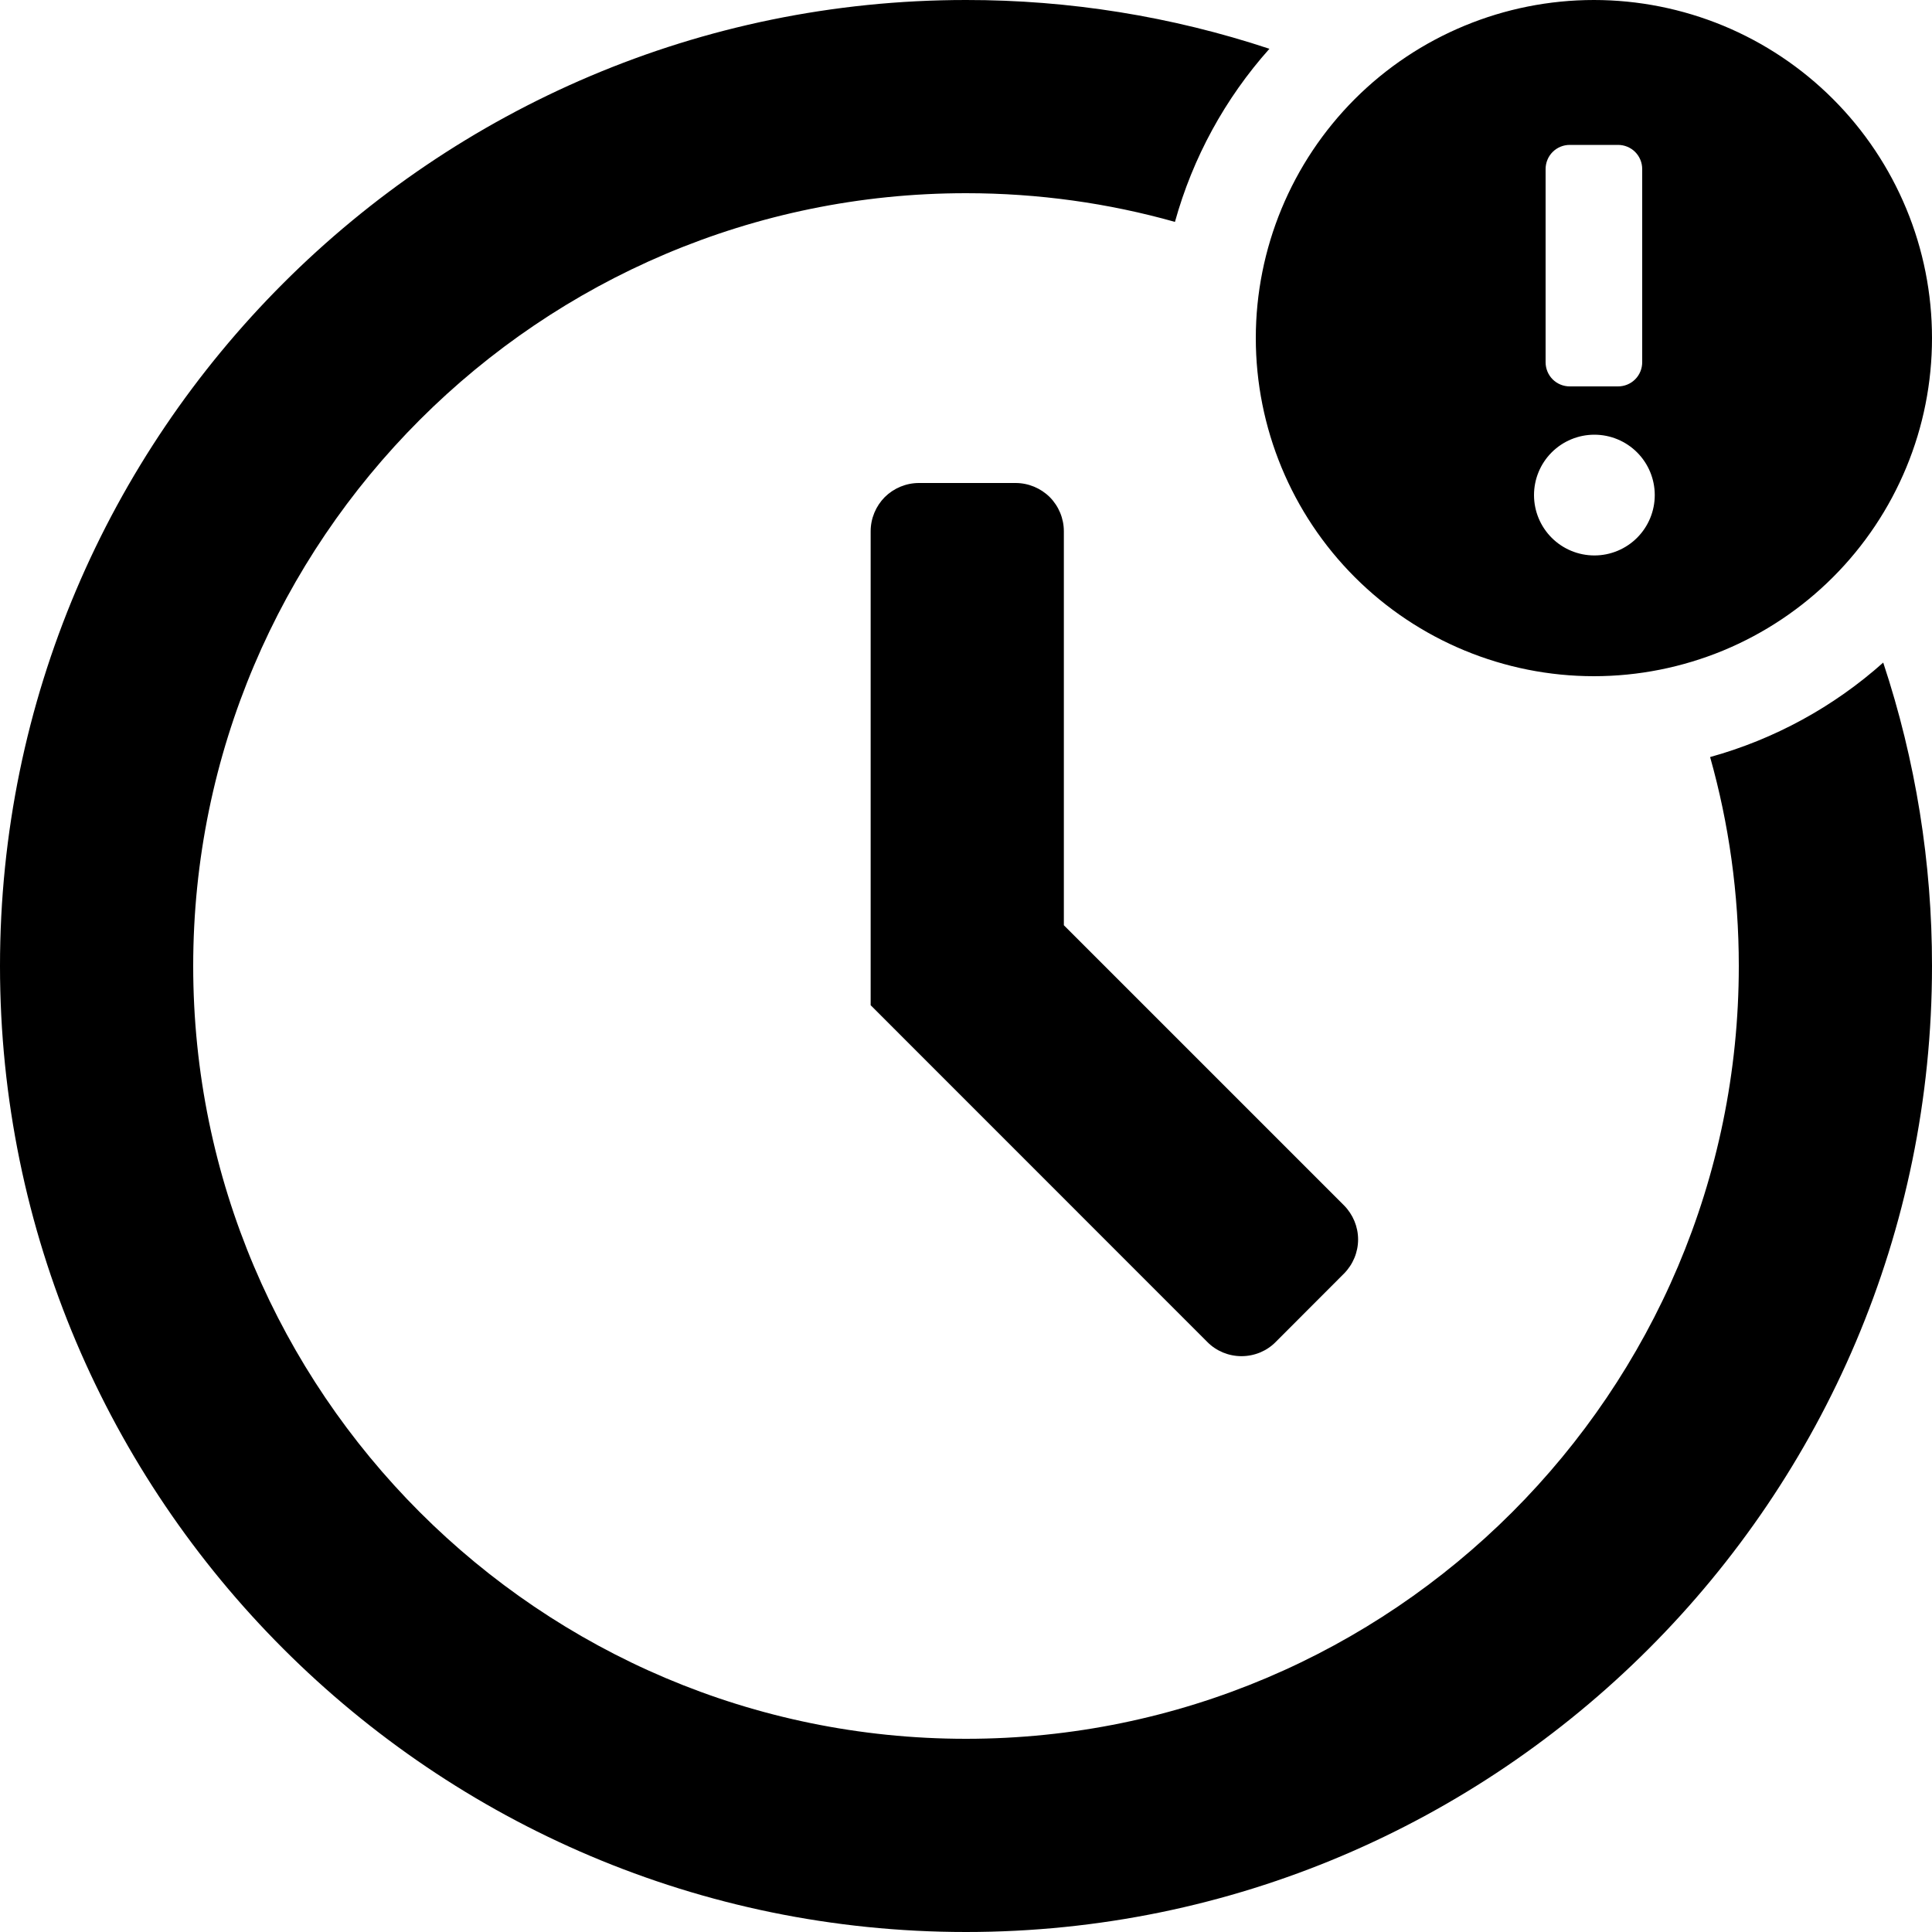
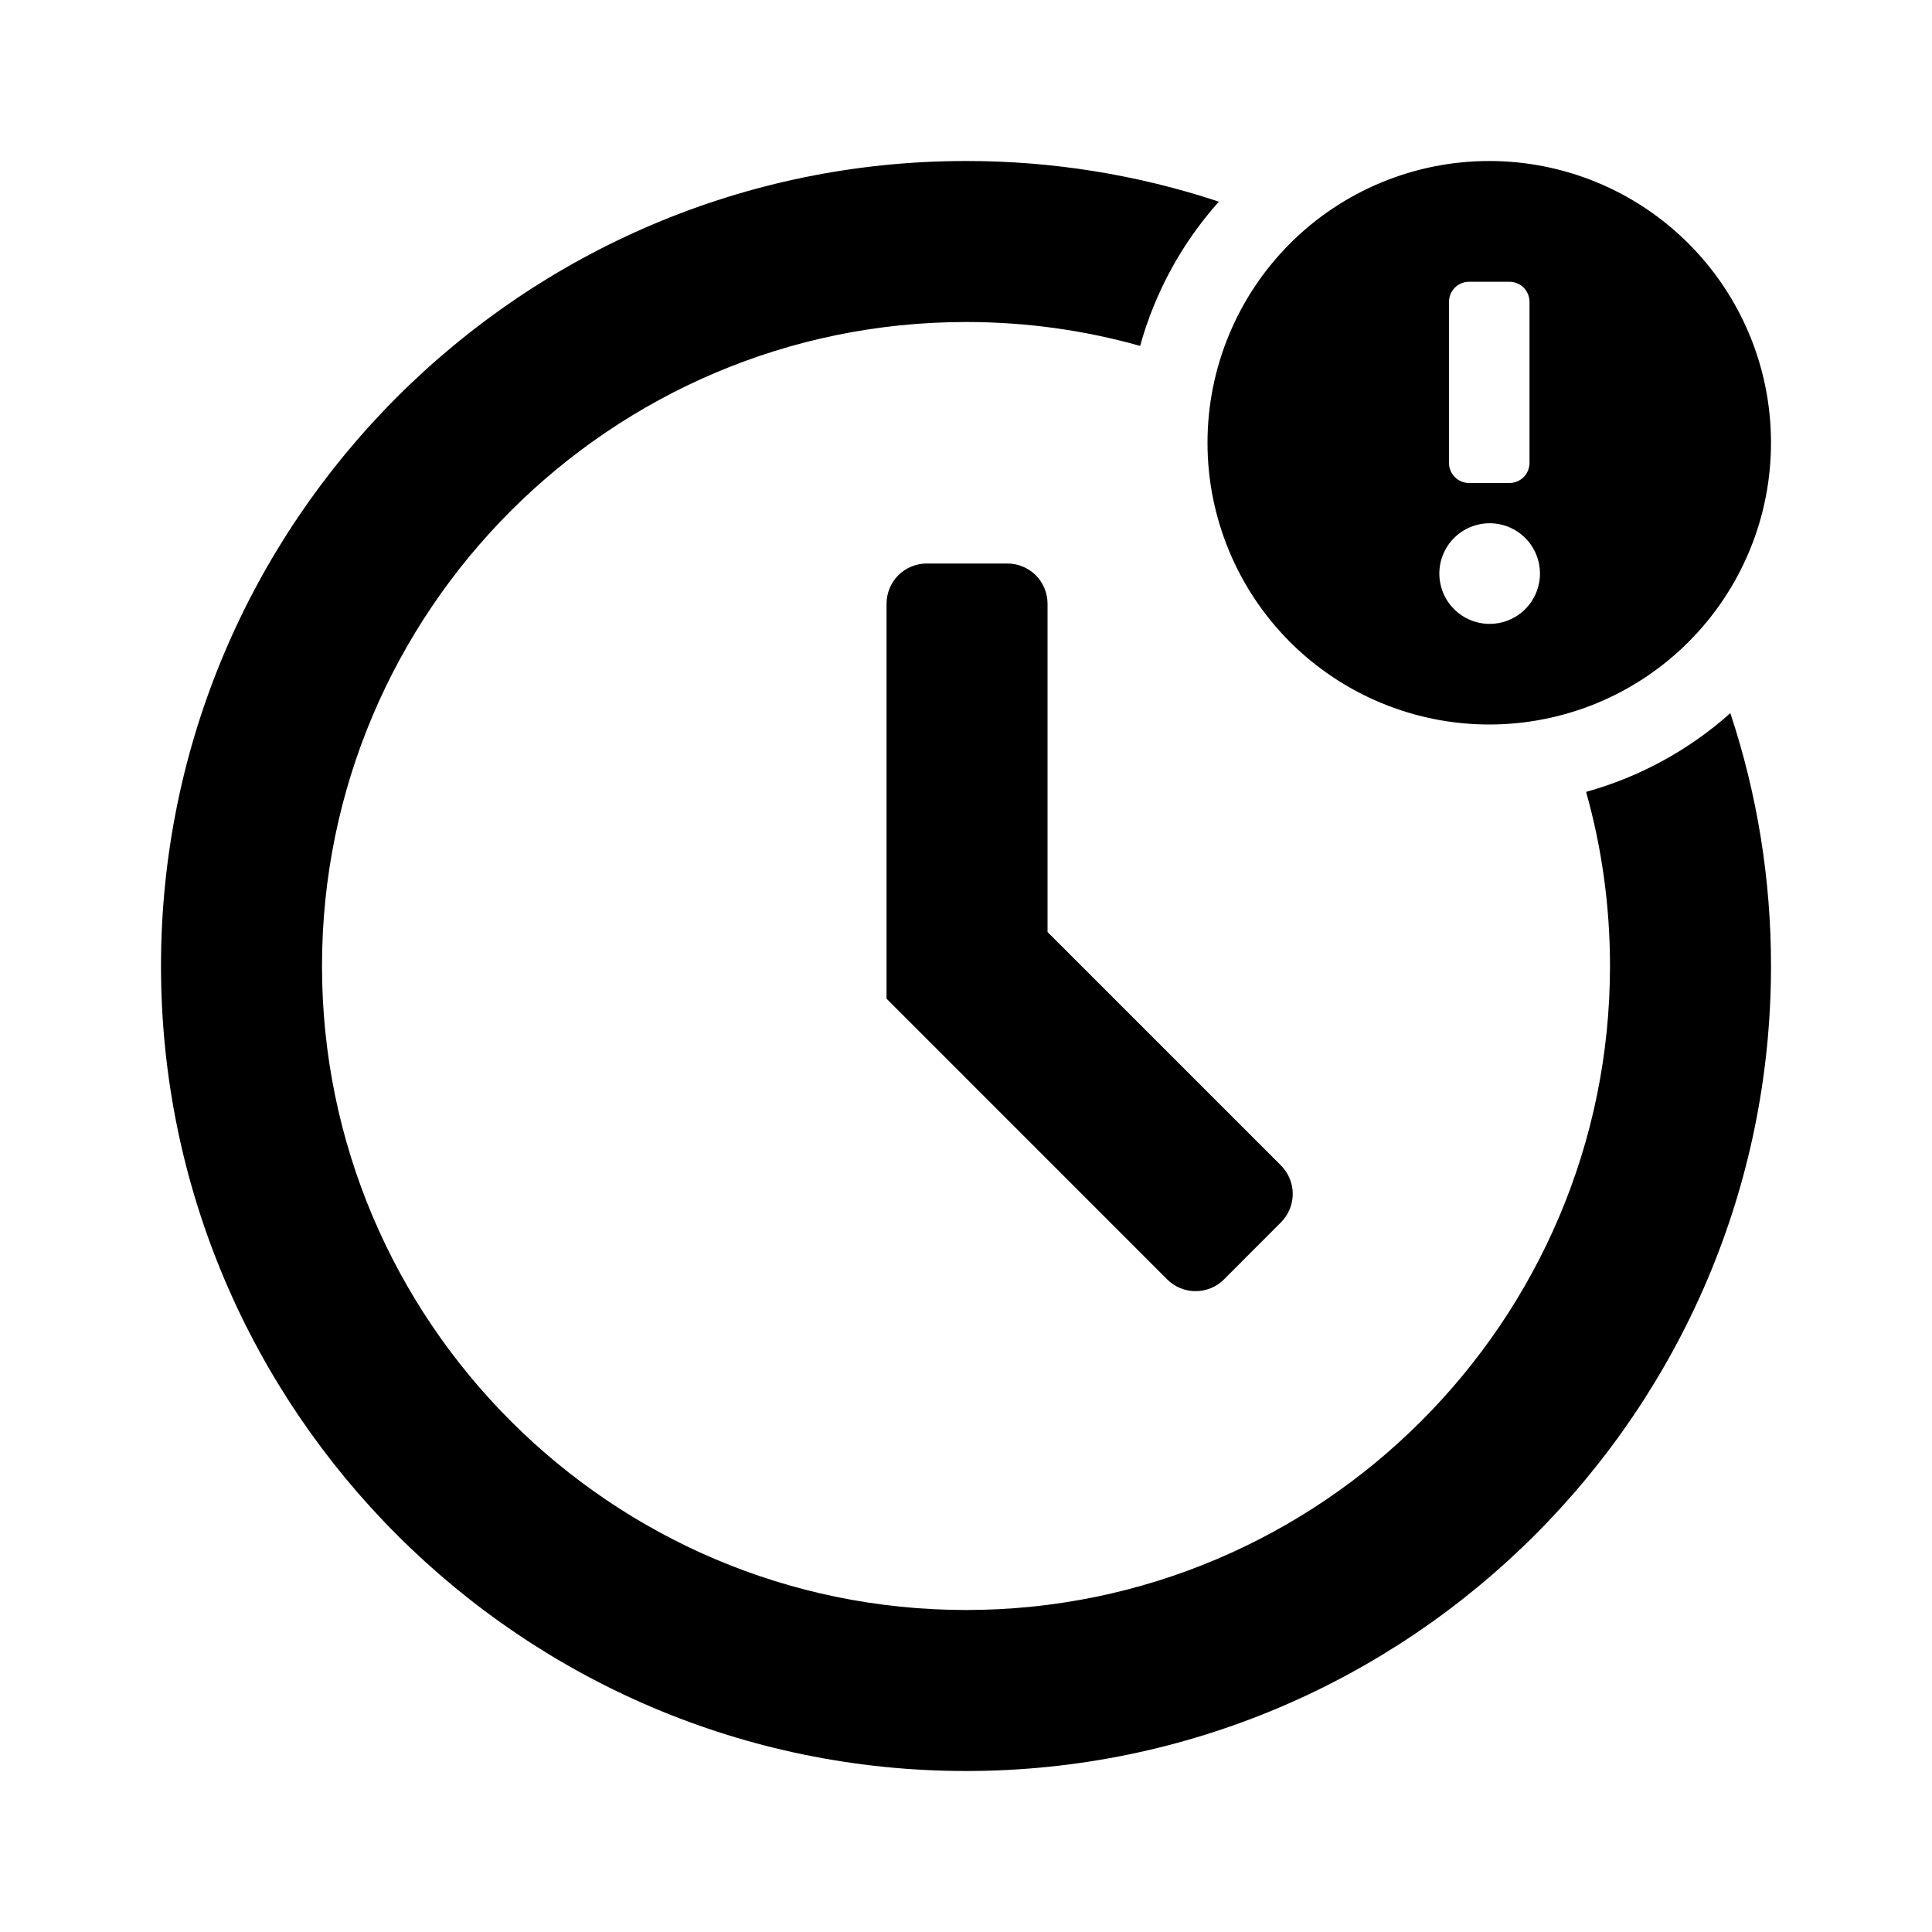
- <svg xmlns="http://www.w3.org/2000/svg" viewBox="0 0 20 20">
-   <path fill-rule="evenodd" clip-rule="evenodd" d="M17.703 7.837C17.897 8.525 18 9.251 18 10C18 14.411 14.411 18 10 18C5.589 18 2 14.411 2 10C2 5.589 5.589 2 10 2C10.75 2 11.475 2.103 12.163 2.297C12.347 1.633 12.682 1.019 13.141 0.505C12.128 0.169 11.067 -0.001 10 4.78197e-06C4.486 4.78197e-06 0 4.486 0 10C0 15.514 4.486 20 10 20C15.514 20 20 15.514 20 10C20.001 8.933 19.831 7.872 19.495 6.859C18.981 7.318 18.367 7.653 17.703 7.837ZM16.5 7C16.96 7 17.415 6.909 17.839 6.734C18.264 6.558 18.65 6.3 18.975 5.975C19.3 5.65 19.558 5.264 19.734 4.839C19.91 4.415 20 3.96 20 3.5C20 3.04 19.91 2.585 19.734 2.161C19.558 1.736 19.3 1.35 18.975 1.025C18.65 0.7 18.264 0.442 17.839 0.266C17.415 0.091 16.96 4.77512e-06 16.5 4.78197e-06C15.572 4.7958e-06 14.681 0.369 14.025 1.025C13.369 1.682 13 2.572 13 3.5C13 4.428 13.369 5.319 14.025 5.975C14.681 6.631 15.572 7 16.5 7ZM9.513 5H10.513C10.646 5 10.773 5.053 10.867 5.146C10.96 5.24 11.013 5.367 11.013 5.5V9.578L13.913 12.478C14.006 12.572 14.059 12.699 14.059 12.831C14.059 12.963 14.006 13.09 13.913 13.184L13.206 13.892C13.16 13.939 13.104 13.976 13.044 14.001C12.983 14.026 12.918 14.039 12.852 14.039C12.786 14.039 12.721 14.026 12.66 14.001C12.6 13.976 12.544 13.939 12.498 13.892L9.013 10.406V5.5C9.013 5.367 9.066 5.24 9.159 5.146C9.253 5.053 9.38 5 9.513 5ZM16 1.75C16 1.684 16.026 1.62 16.073 1.573C16.12 1.526 16.184 1.5 16.25 1.5H16.75C16.816 1.5 16.88 1.526 16.927 1.573C16.974 1.62 17 1.684 17 1.75V3.75C17 3.816 16.974 3.88 16.927 3.927C16.88 3.974 16.816 4 16.75 4H16.25C16.184 4 16.12 3.974 16.073 3.927C16.026 3.88 16 3.816 16 3.75V1.75ZM17.13 5.125C17.13 5.291 17.064 5.45 16.947 5.567C16.83 5.684 16.671 5.75 16.505 5.75C16.339 5.75 16.18 5.684 16.063 5.567C15.946 5.45 15.88 5.291 15.88 5.125C15.88 4.959 15.946 4.8 16.063 4.683C16.18 4.566 16.339 4.5 16.505 4.5C16.671 4.5 16.83 4.566 16.947 4.683C17.064 4.8 17.13 4.959 17.13 5.125Z" />
+ <svg xmlns="http://www.w3.org/2000/svg" viewBox="0 0 24 24">
+   <path fill-rule="evenodd" clip-rule="evenodd" d="M19.703 9.837C19.897 10.525 20 11.251 20 12C20 16.411 16.411 20 12 20C7.589 20 4 16.411 4 12C4 7.589 7.589 4 12 4C12.75 4 13.475 4.103 14.163 4.297C14.347 3.632 14.682 3.019 15.141 2.505C14.128 2.169 13.067 1.999 12 2C6.486 2 2 6.486 2 12C2 17.514 6.486 22 12 22C17.514 22 22 17.514 22 12C22.001 10.933 21.831 9.872 21.495 8.859C20.981 9.318 20.367 9.653 19.703 9.837ZM18.5 9C18.96 9 19.415 8.909 19.839 8.734C20.264 8.558 20.65 8.3 20.975 7.975C21.3 7.65 21.558 7.264 21.734 6.839C21.91 6.415 22 5.96 22 5.5C22 5.04 21.91 4.585 21.734 4.161C21.558 3.736 21.3 3.35 20.975 3.025C20.65 2.7 20.264 2.442 19.839 2.266C19.415 2.091 18.96 2 18.5 2C17.572 2 16.681 2.369 16.025 3.025C15.369 3.682 15 4.572 15 5.5C15 6.428 15.369 7.319 16.025 7.975C16.681 8.631 17.572 9 18.5 9ZM11.513 7H12.513C12.646 7 12.773 7.053 12.867 7.146C12.96 7.24 13.013 7.367 13.013 7.5V11.578L15.913 14.478C16.006 14.572 16.059 14.699 16.059 14.831C16.059 14.963 16.006 15.09 15.913 15.184L15.206 15.892C15.16 15.939 15.104 15.976 15.044 16.001C14.983 16.026 14.918 16.039 14.852 16.039C14.786 16.039 14.721 16.026 14.66 16.001C14.6 15.976 14.544 15.939 14.498 15.892L11.013 12.406V7.5C11.013 7.367 11.066 7.24 11.159 7.146C11.253 7.053 11.38 7 11.513 7ZM18 3.75C18 3.684 18.026 3.62 18.073 3.573C18.12 3.526 18.184 3.5 18.25 3.5H18.75C18.816 3.5 18.88 3.526 18.927 3.573C18.974 3.62 19 3.684 19 3.75V5.75C19 5.816 18.974 5.88 18.927 5.927C18.88 5.974 18.816 6 18.75 6H18.25C18.184 6 18.12 5.974 18.073 5.927C18.026 5.88 18 5.816 18 5.75V3.75ZM19.13 7.125C19.13 7.291 19.064 7.45 18.947 7.567C18.83 7.684 18.671 7.75 18.505 7.75C18.339 7.75 18.18 7.684 18.063 7.567C17.946 7.45 17.88 7.291 17.88 7.125C17.88 6.959 17.946 6.8 18.063 6.683C18.18 6.566 18.339 6.5 18.505 6.5C18.671 6.5 18.83 6.566 18.947 6.683C19.064 6.8 19.13 6.959 19.13 7.125Z" />
</svg>
